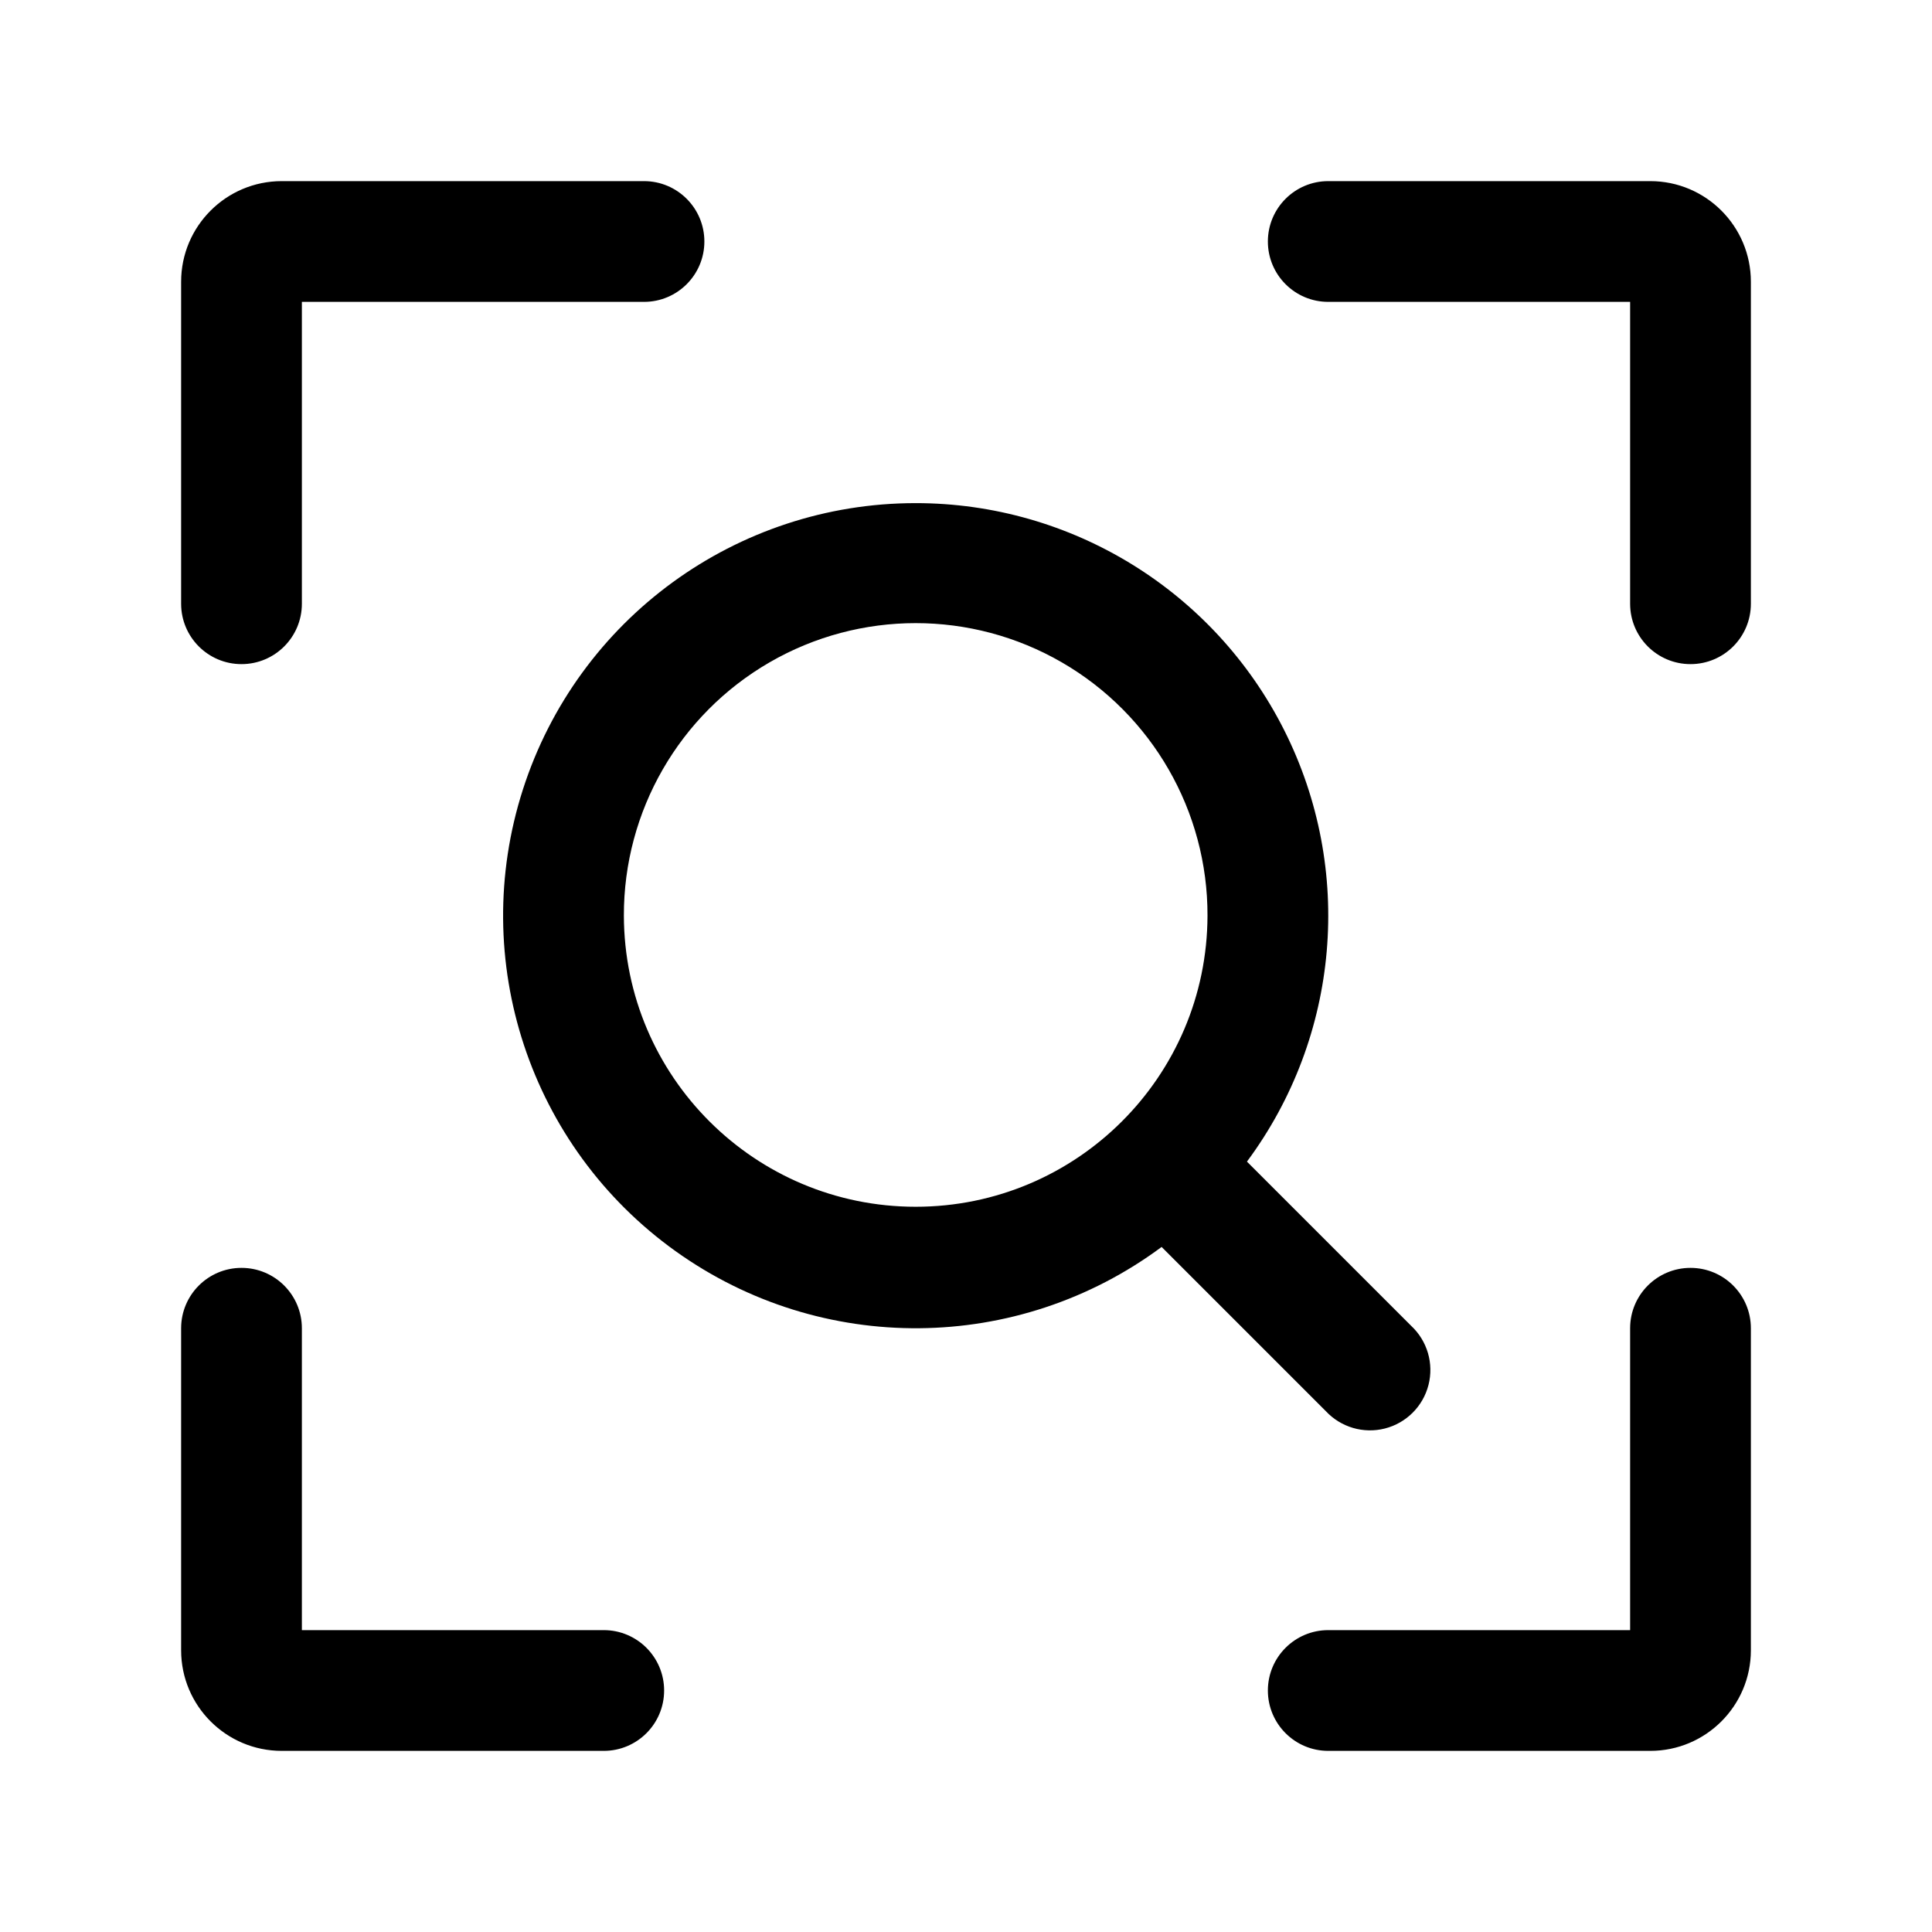
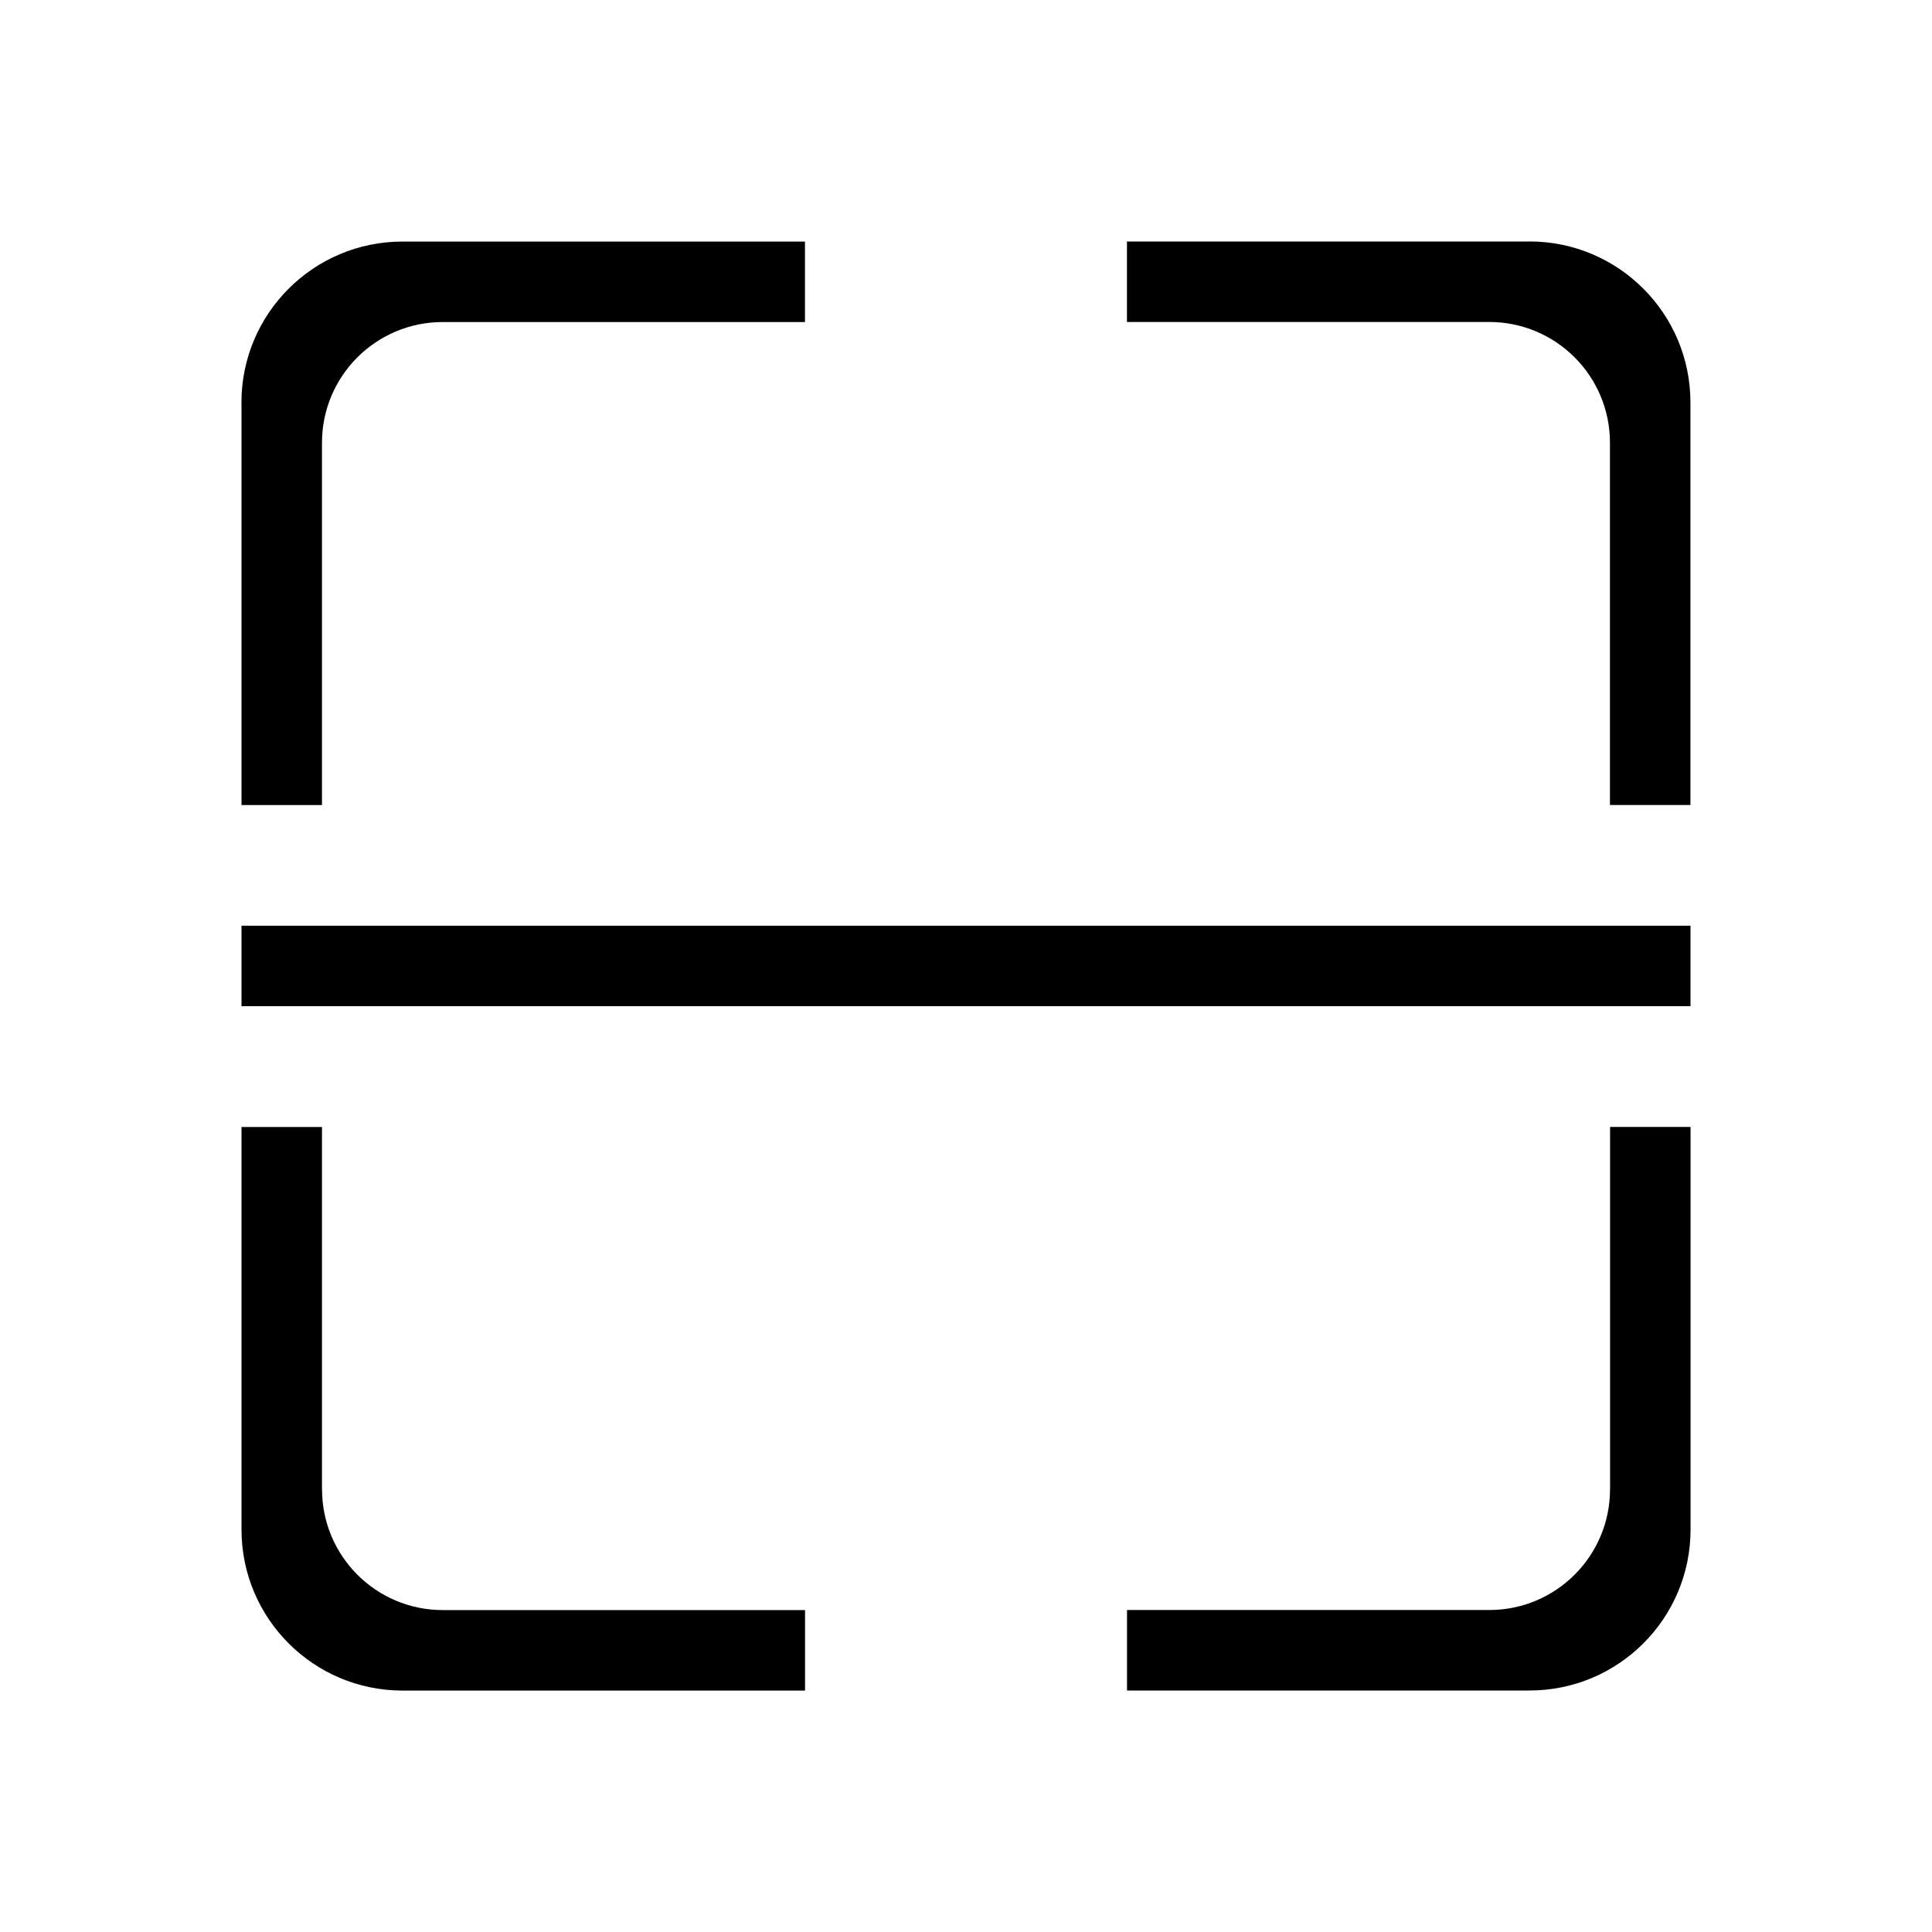
- <svg xmlns="http://www.w3.org/2000/svg" t="1706141302180" class="icon" viewBox="0 0 1024 1024" version="1.1" p-id="15702" width="32" height="32">
-   <path d="M96 149.333c0-29.44 23.893-53.333 53.333-53.333H341.333a32 32 0 0 1 0 64H160V320a32 32 0 0 1-64 0v-170.667z m234.667 336a154.667 154.667 0 1 1 309.333 0 154.667 154.667 0 0 1-309.333 0z m154.667-218.667a218.667 218.667 0 1 0 130.347 394.24l87.04 87.04a32 32 0 1 0 45.227-45.227l-87.04-87.04a218.667 218.667 0 0 0-175.616-349.013zM928 320v-170.667c0-29.44-23.893-53.333-53.333-53.333h-170.667a32 32 0 0 0 0 64h160V320a32 32 0 0 0 64 0zM874.667 928h-170.667a32 32 0 0 1 0-64h160V704a32 32 0 0 1 64 0v170.667c0 29.44-23.893 53.333-53.333 53.333zM96 704v170.667c0 29.44 23.893 53.333 53.333 53.333h170.667a32 32 0 0 0 0-64H160V704a32 32 0 0 0-64 0z" fill="currentColor" p-id="15703" />
+ <svg xmlns="http://www.w3.org/2000/svg" t="1706595214820" class="icon" viewBox="0 0 1024 1024" version="1.1" p-id="25556" width="32" height="32">
+   <path d="M128 490.656l768 0 0 42.656-768 0 0-42.656zM853.344 789.344c0 35.36-28.64 64-64 64l-192 0 0 42.656 213.344 0c47.136 0 85.344-38.208 85.344-85.344l0-213.344-42.656 0 0 192zM128 213.344l0 213.344 42.656 0 0-192c0-35.36 28.64-64 64-64l192 0 0-42.656-213.344 0c-47.136 0-85.344 38.208-85.344 85.344l0 0zM810.656 128l-213.344 0 0 42.656 192 0c35.36 0 64 28.64 64 64l0 192 42.656 0 0-213.344c0-47.136-38.208-85.344-85.344-85.344l0 0zM170.656 789.344l0-192-42.656 0 0 213.344c0 47.136 38.208 85.344 85.344 85.344l213.344 0 0-42.656-192 0c-35.36 0-64-28.64-64-64l0 0z" fill="currentColor" p-id="25557" />
</svg>
